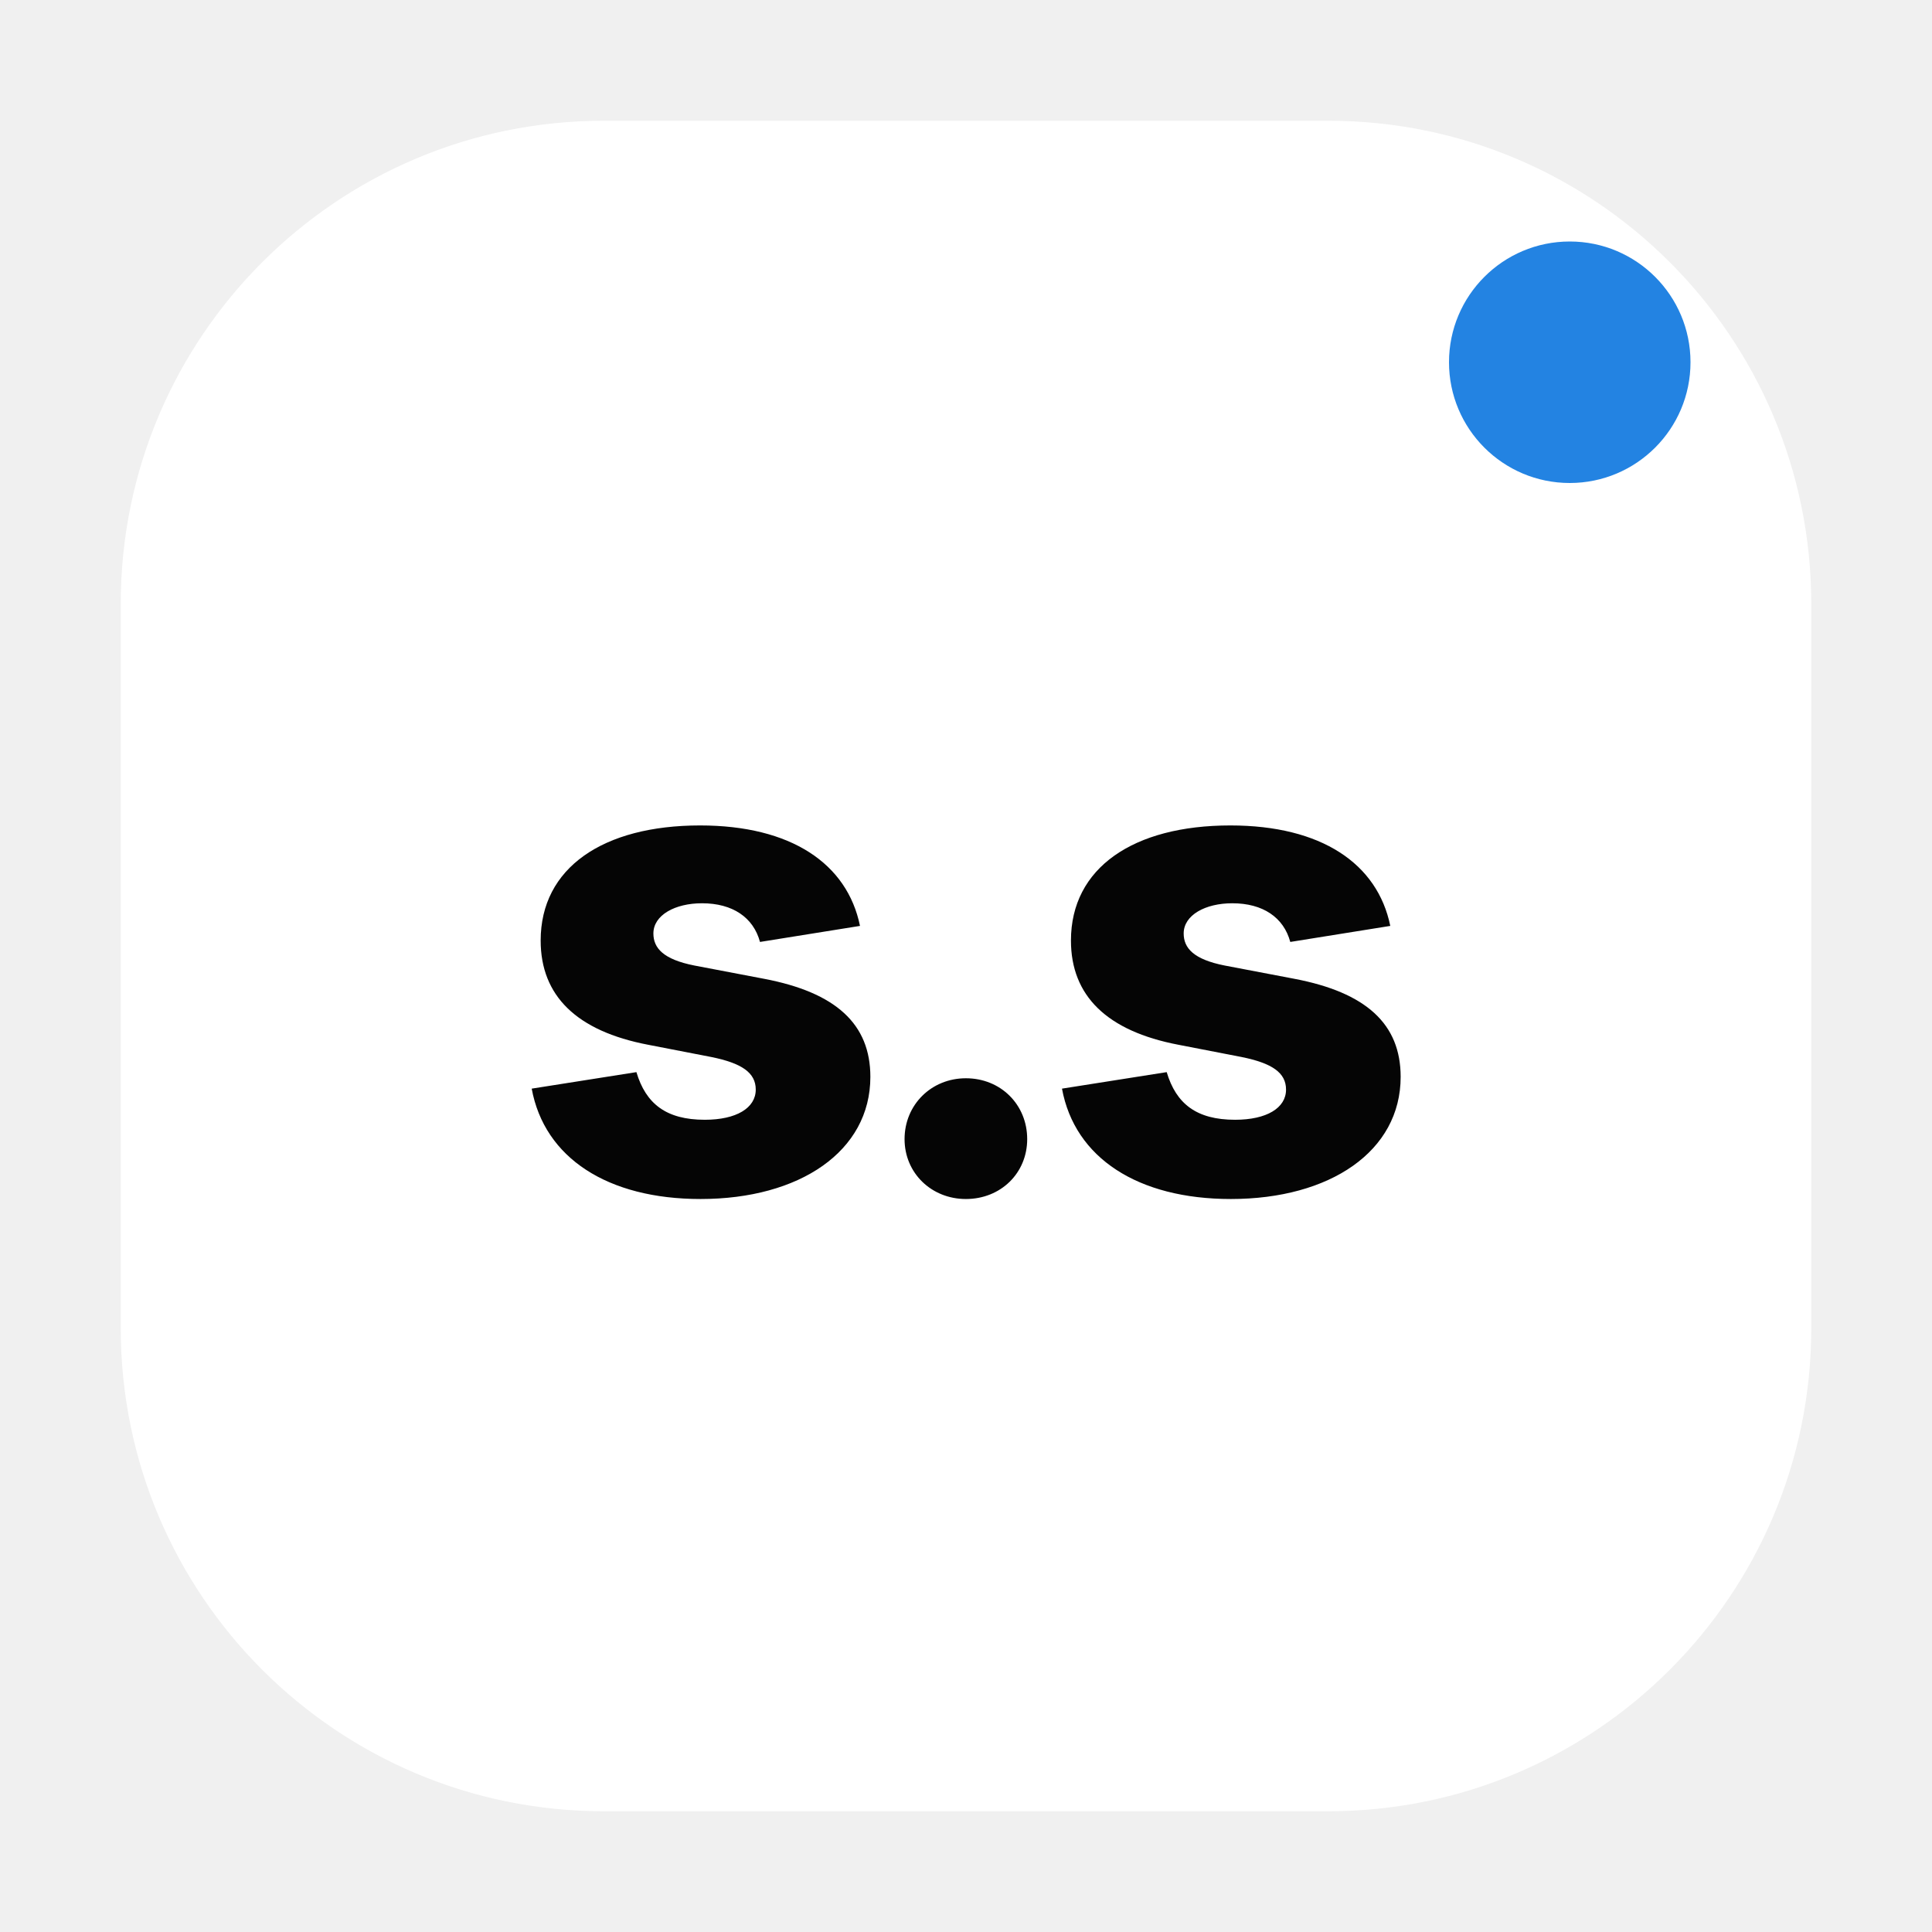
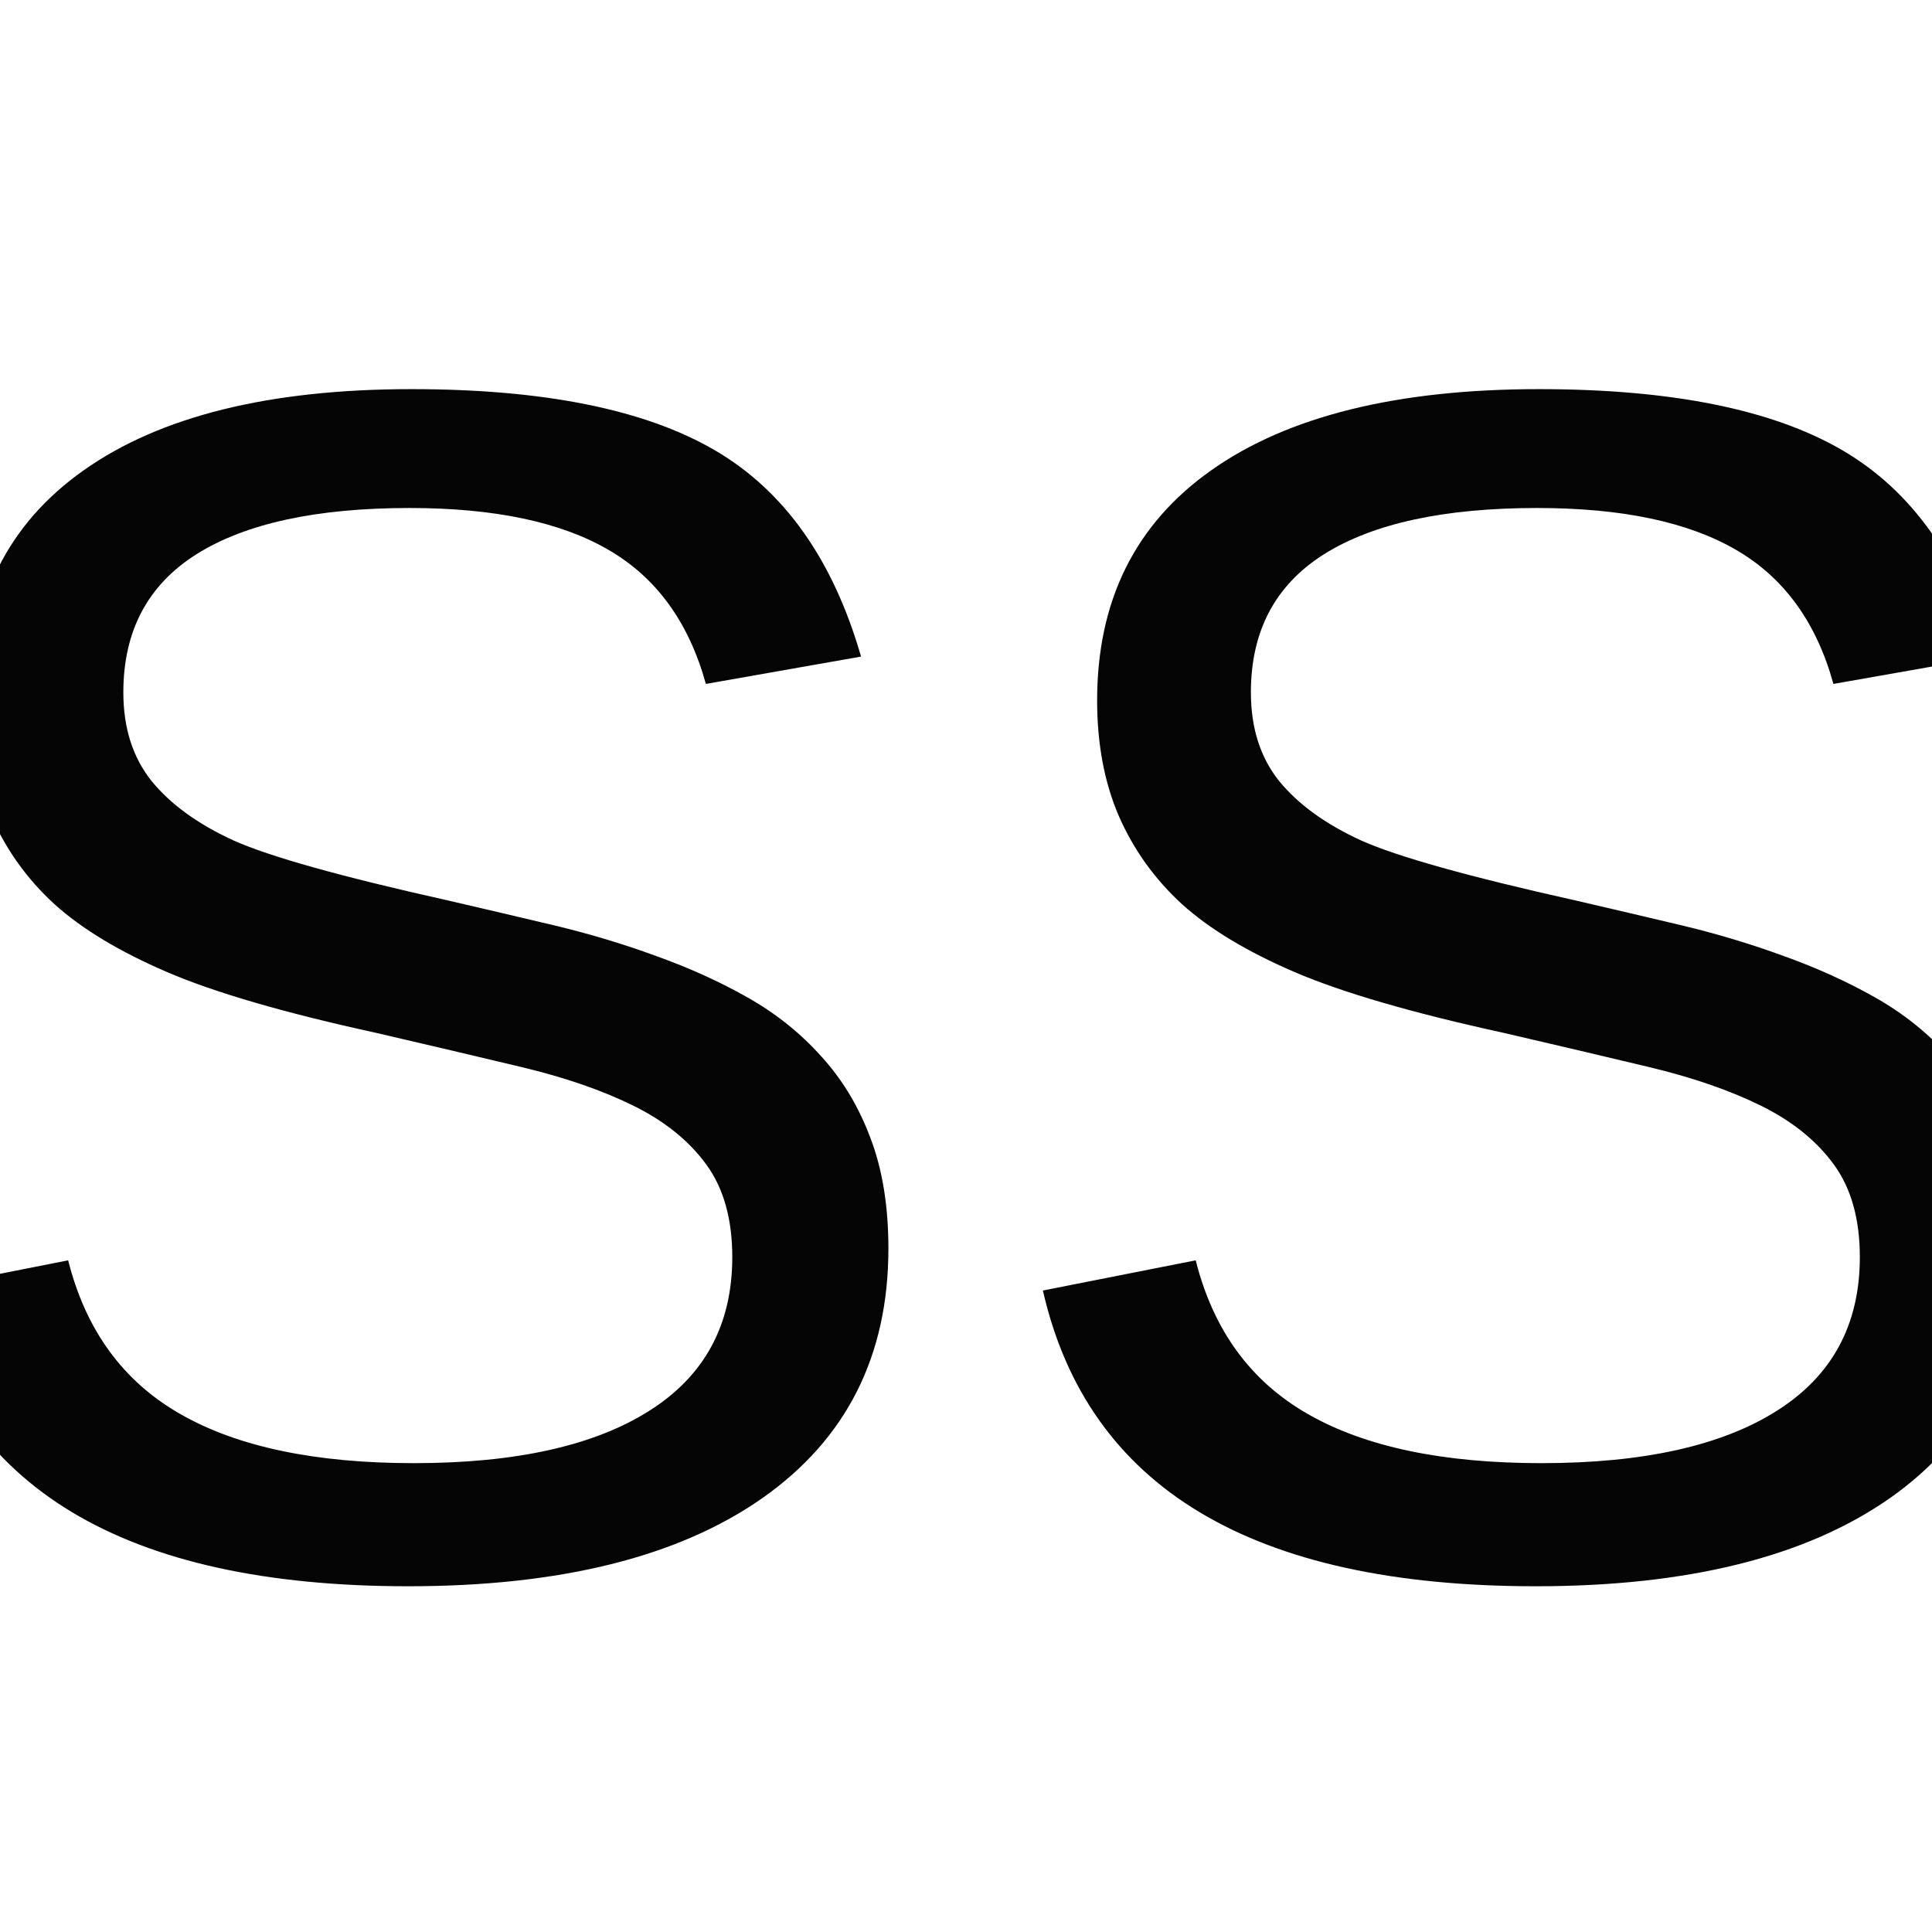
<svg xmlns="http://www.w3.org/2000/svg" viewBox="0 0 64 64" role="img" aria-label="Singleton Systems icon">
  <style>
-     :root { color-scheme: light dark; }
    .tile { fill: #ffffff; }
    .mark { fill: #050505; }
-     .dot { fill: #2383e2; }
-     @media (prefers-color-scheme: dark) {
-       .tile { fill: #050505; }
-       .mark { fill: #ffffff; }
-       .dot { fill: #35a8ff; }
-     }
  </style>
-   <rect x="4" y="4" width="56" height="56" rx="16" class="tile" />
-   <text x="32" y="39.5" text-anchor="middle" class="mark" font-family="Geist, Inter, Arial, sans-serif" font-size="22" font-weight="800" letter-spacing="-1.4">s.s</text>
-   <circle cx="52" cy="12" r="4" class="dot" />
+   <rect width="64" height="64" class="tile" />
+   <text x="32" y="52" text-anchor="middle" class="mark" font-family="Arial, Helvetica, sans-serif" font-size="56" font-weight="400" textLength="58" lengthAdjust="spacingAndGlyphs">SS</text>
</svg>
